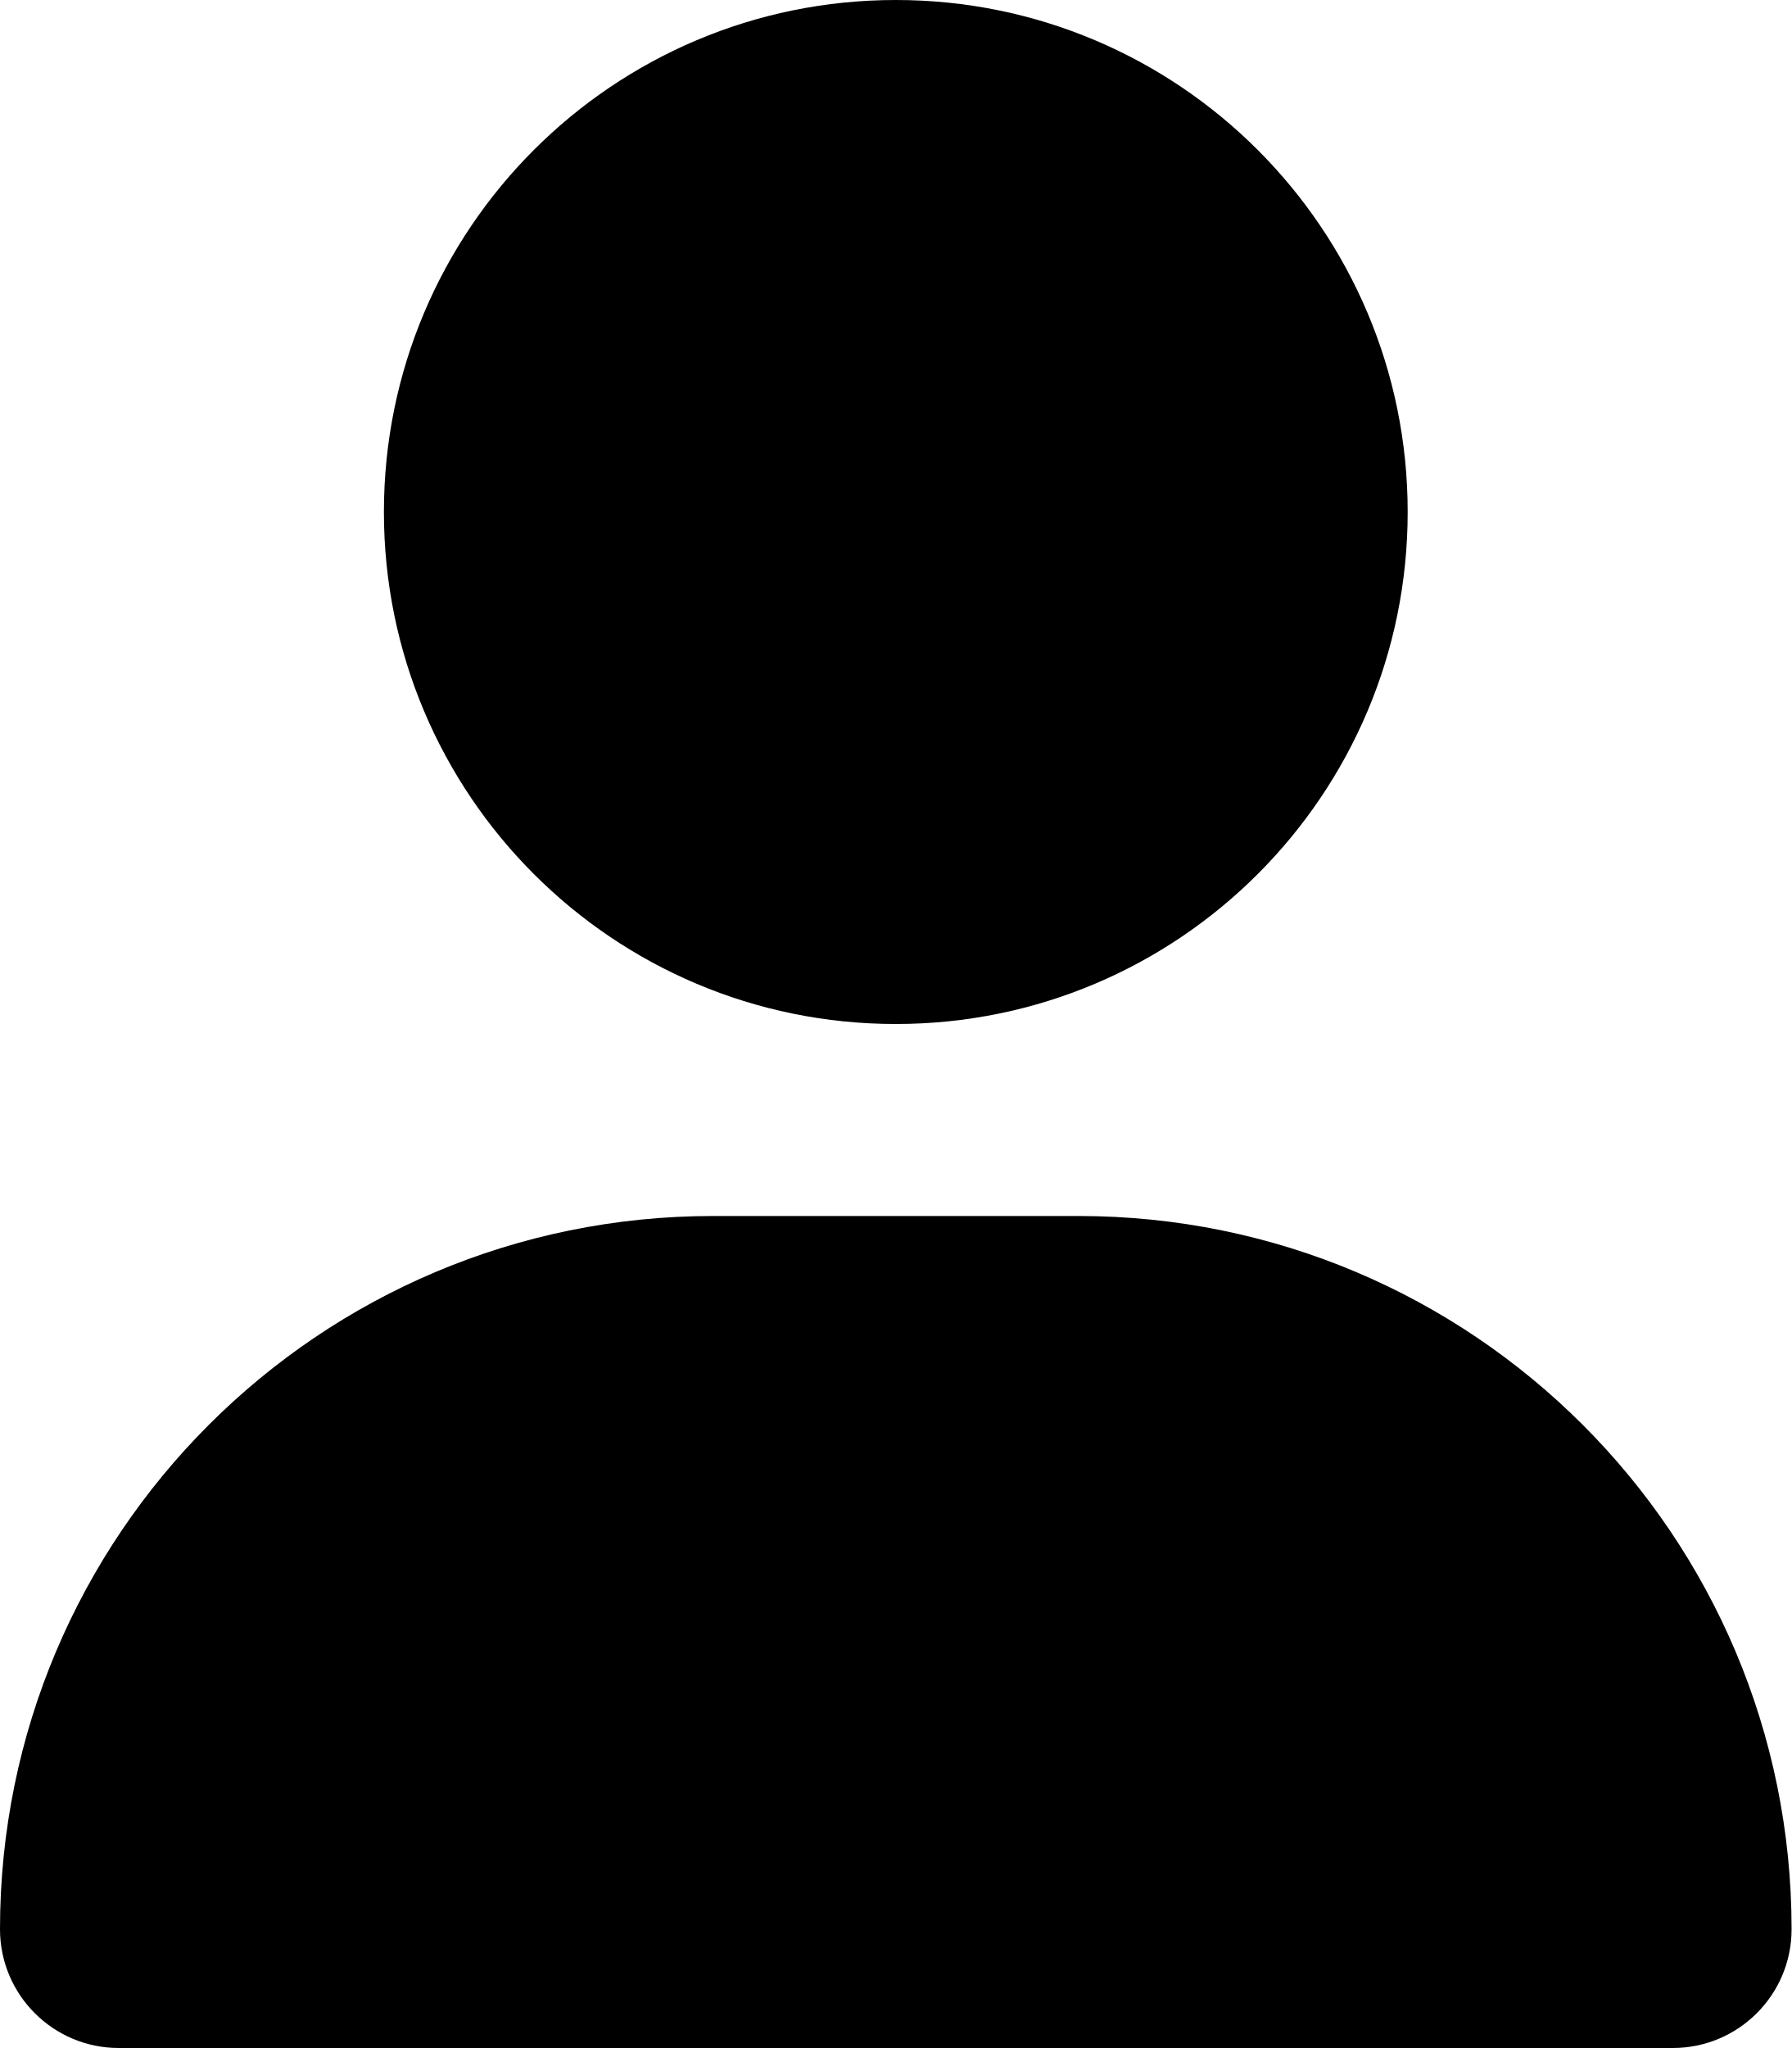
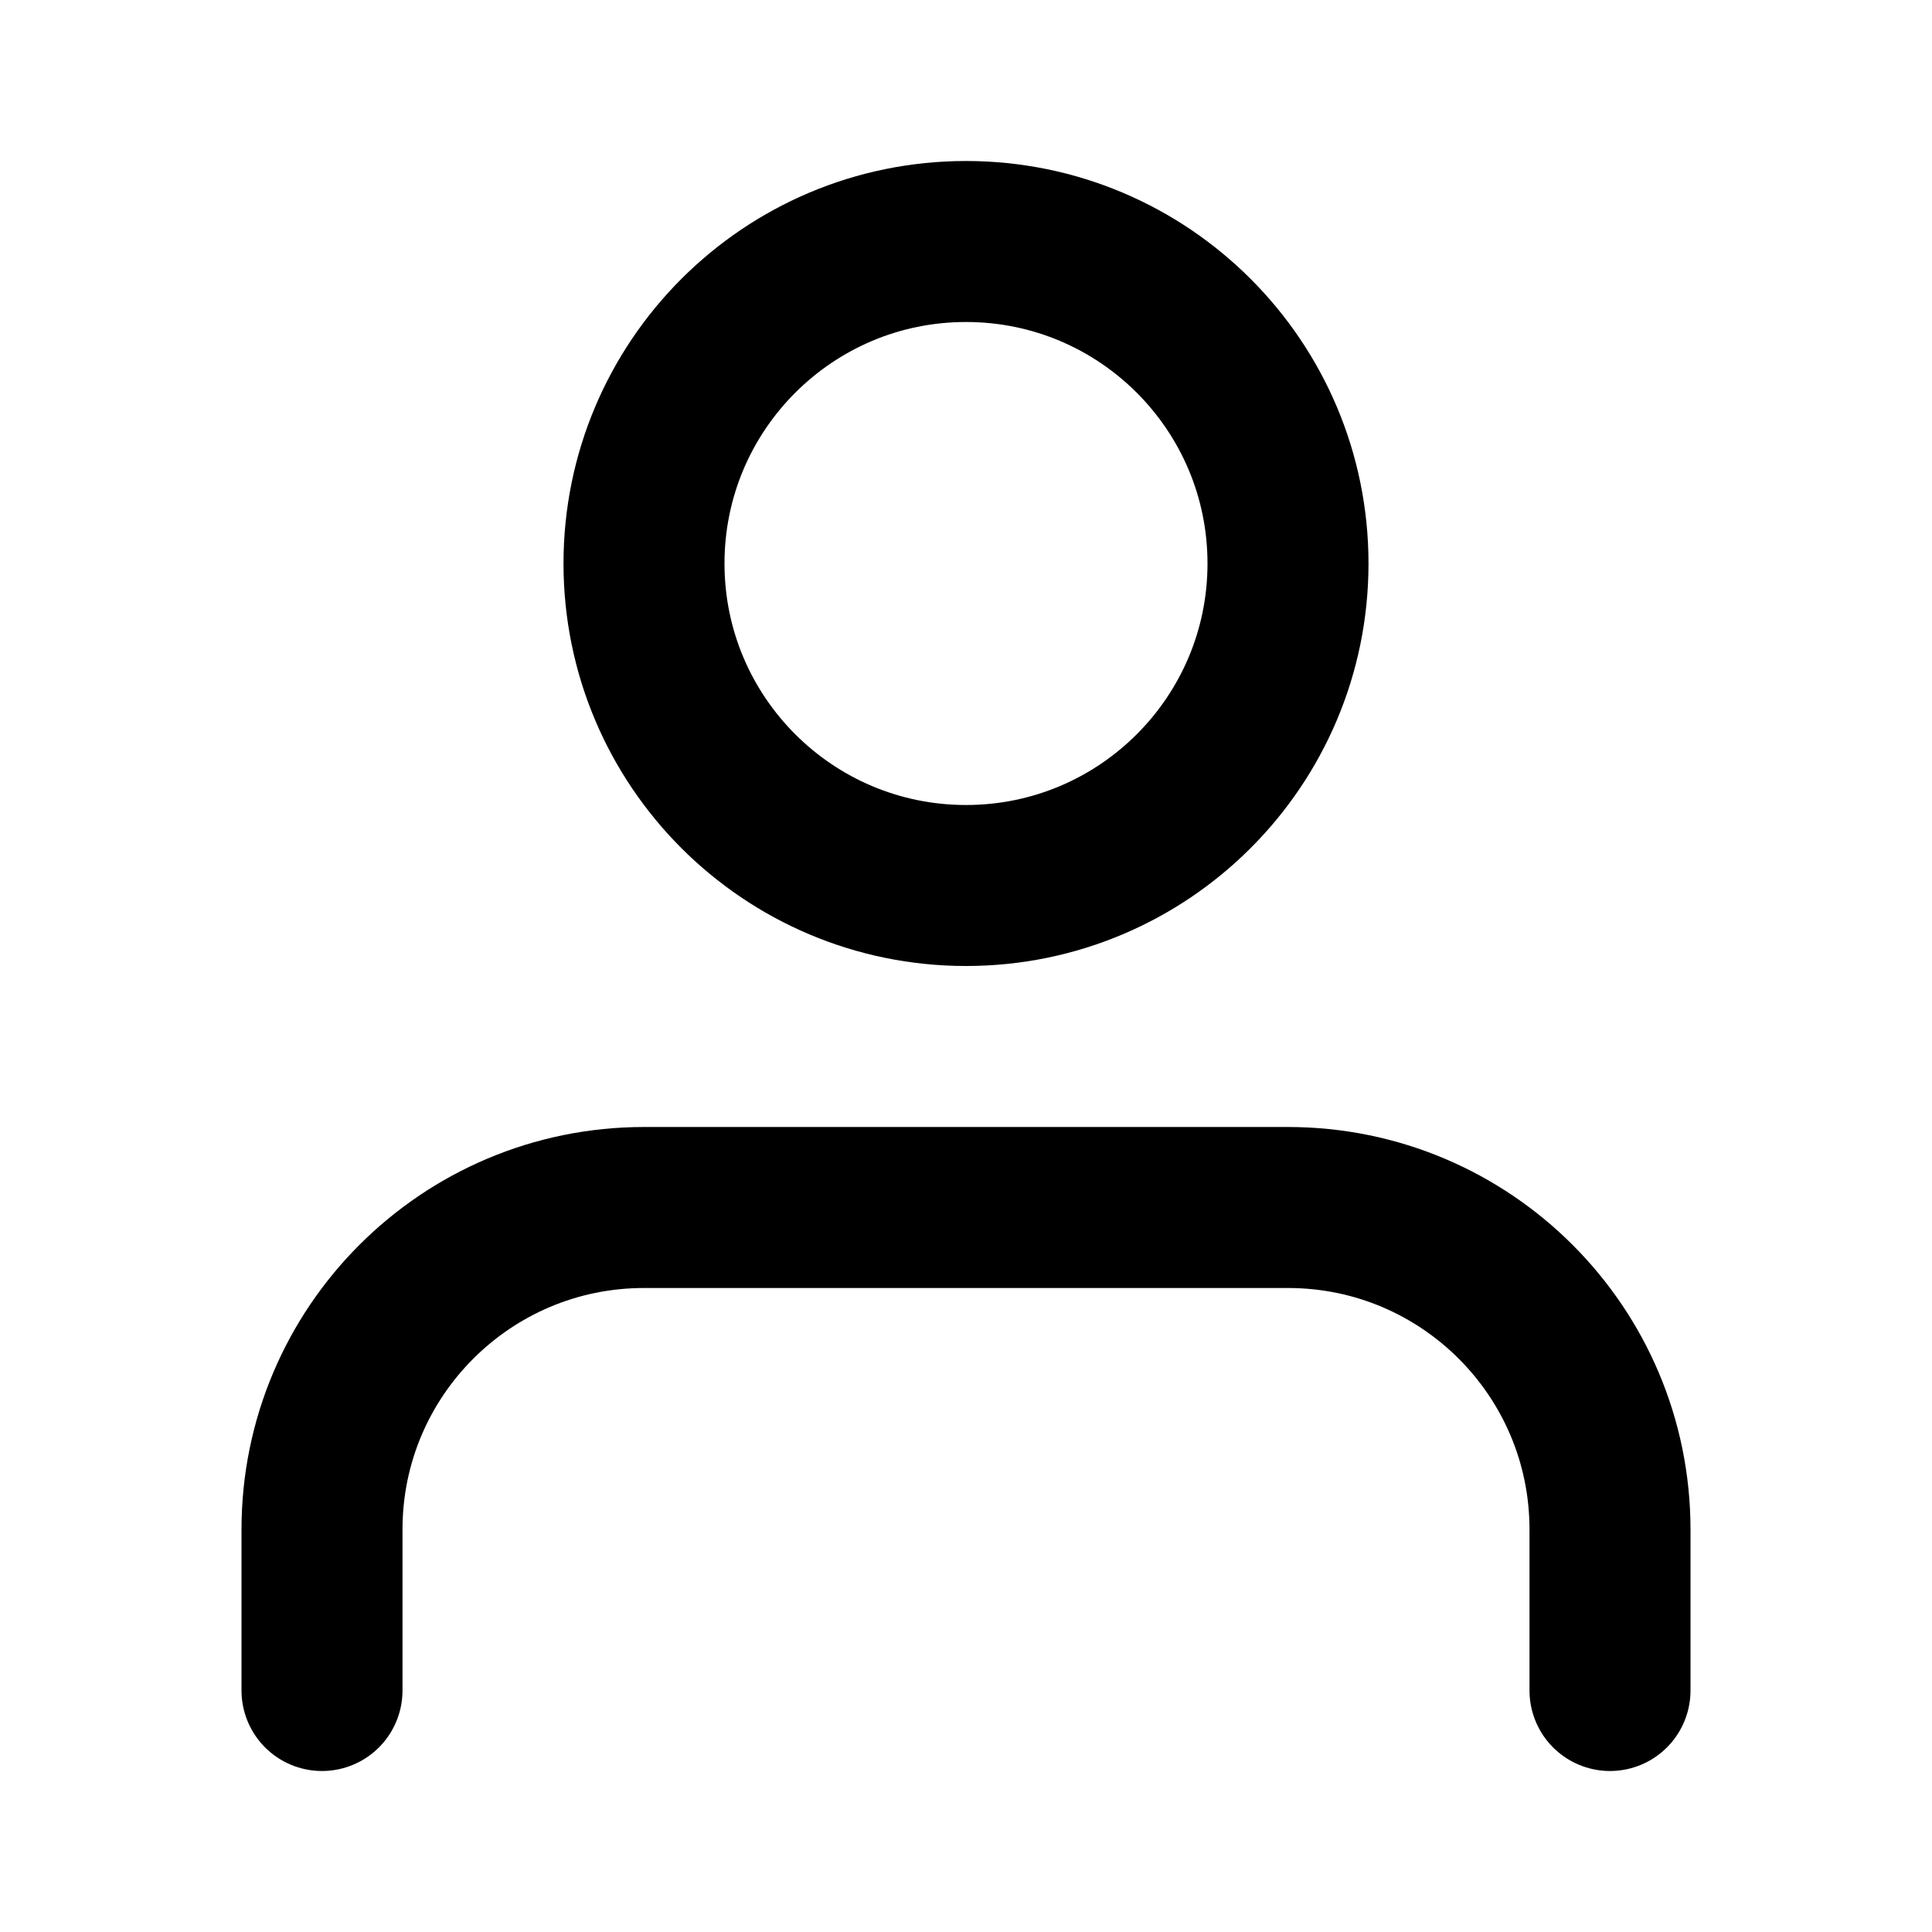
- <svg xmlns="http://www.w3.org/2000/svg" viewBox="0 0 448 512">
-   <path fill="#000000" d="M224 256A128 128 0 1 0 224 0a128 128 0 1 0 0 256zm-45.7 48C79.8 304 0 383.8 0 482.3C0 498.7 13.3 512 29.7 512H418.3c16.4 0 29.7-13.3 29.7-29.7C448 383.8 368.2 304 269.7 304H178.3z" />
+ <svg xmlns="http://www.w3.org/2000/svg" width="24" height="24" viewBox="0 0 24 24" fill="none" stroke="currentColor" stroke-width="2" stroke-linecap="round" stroke-linejoin="round" class="feather feather-user">
+   <path d="M20 21v-2a4 4 0 0 0-4-4H8a4 4 0 0 0-4 4v2" />
+   <circle cx="12" cy="7" r="4" />
</svg>
